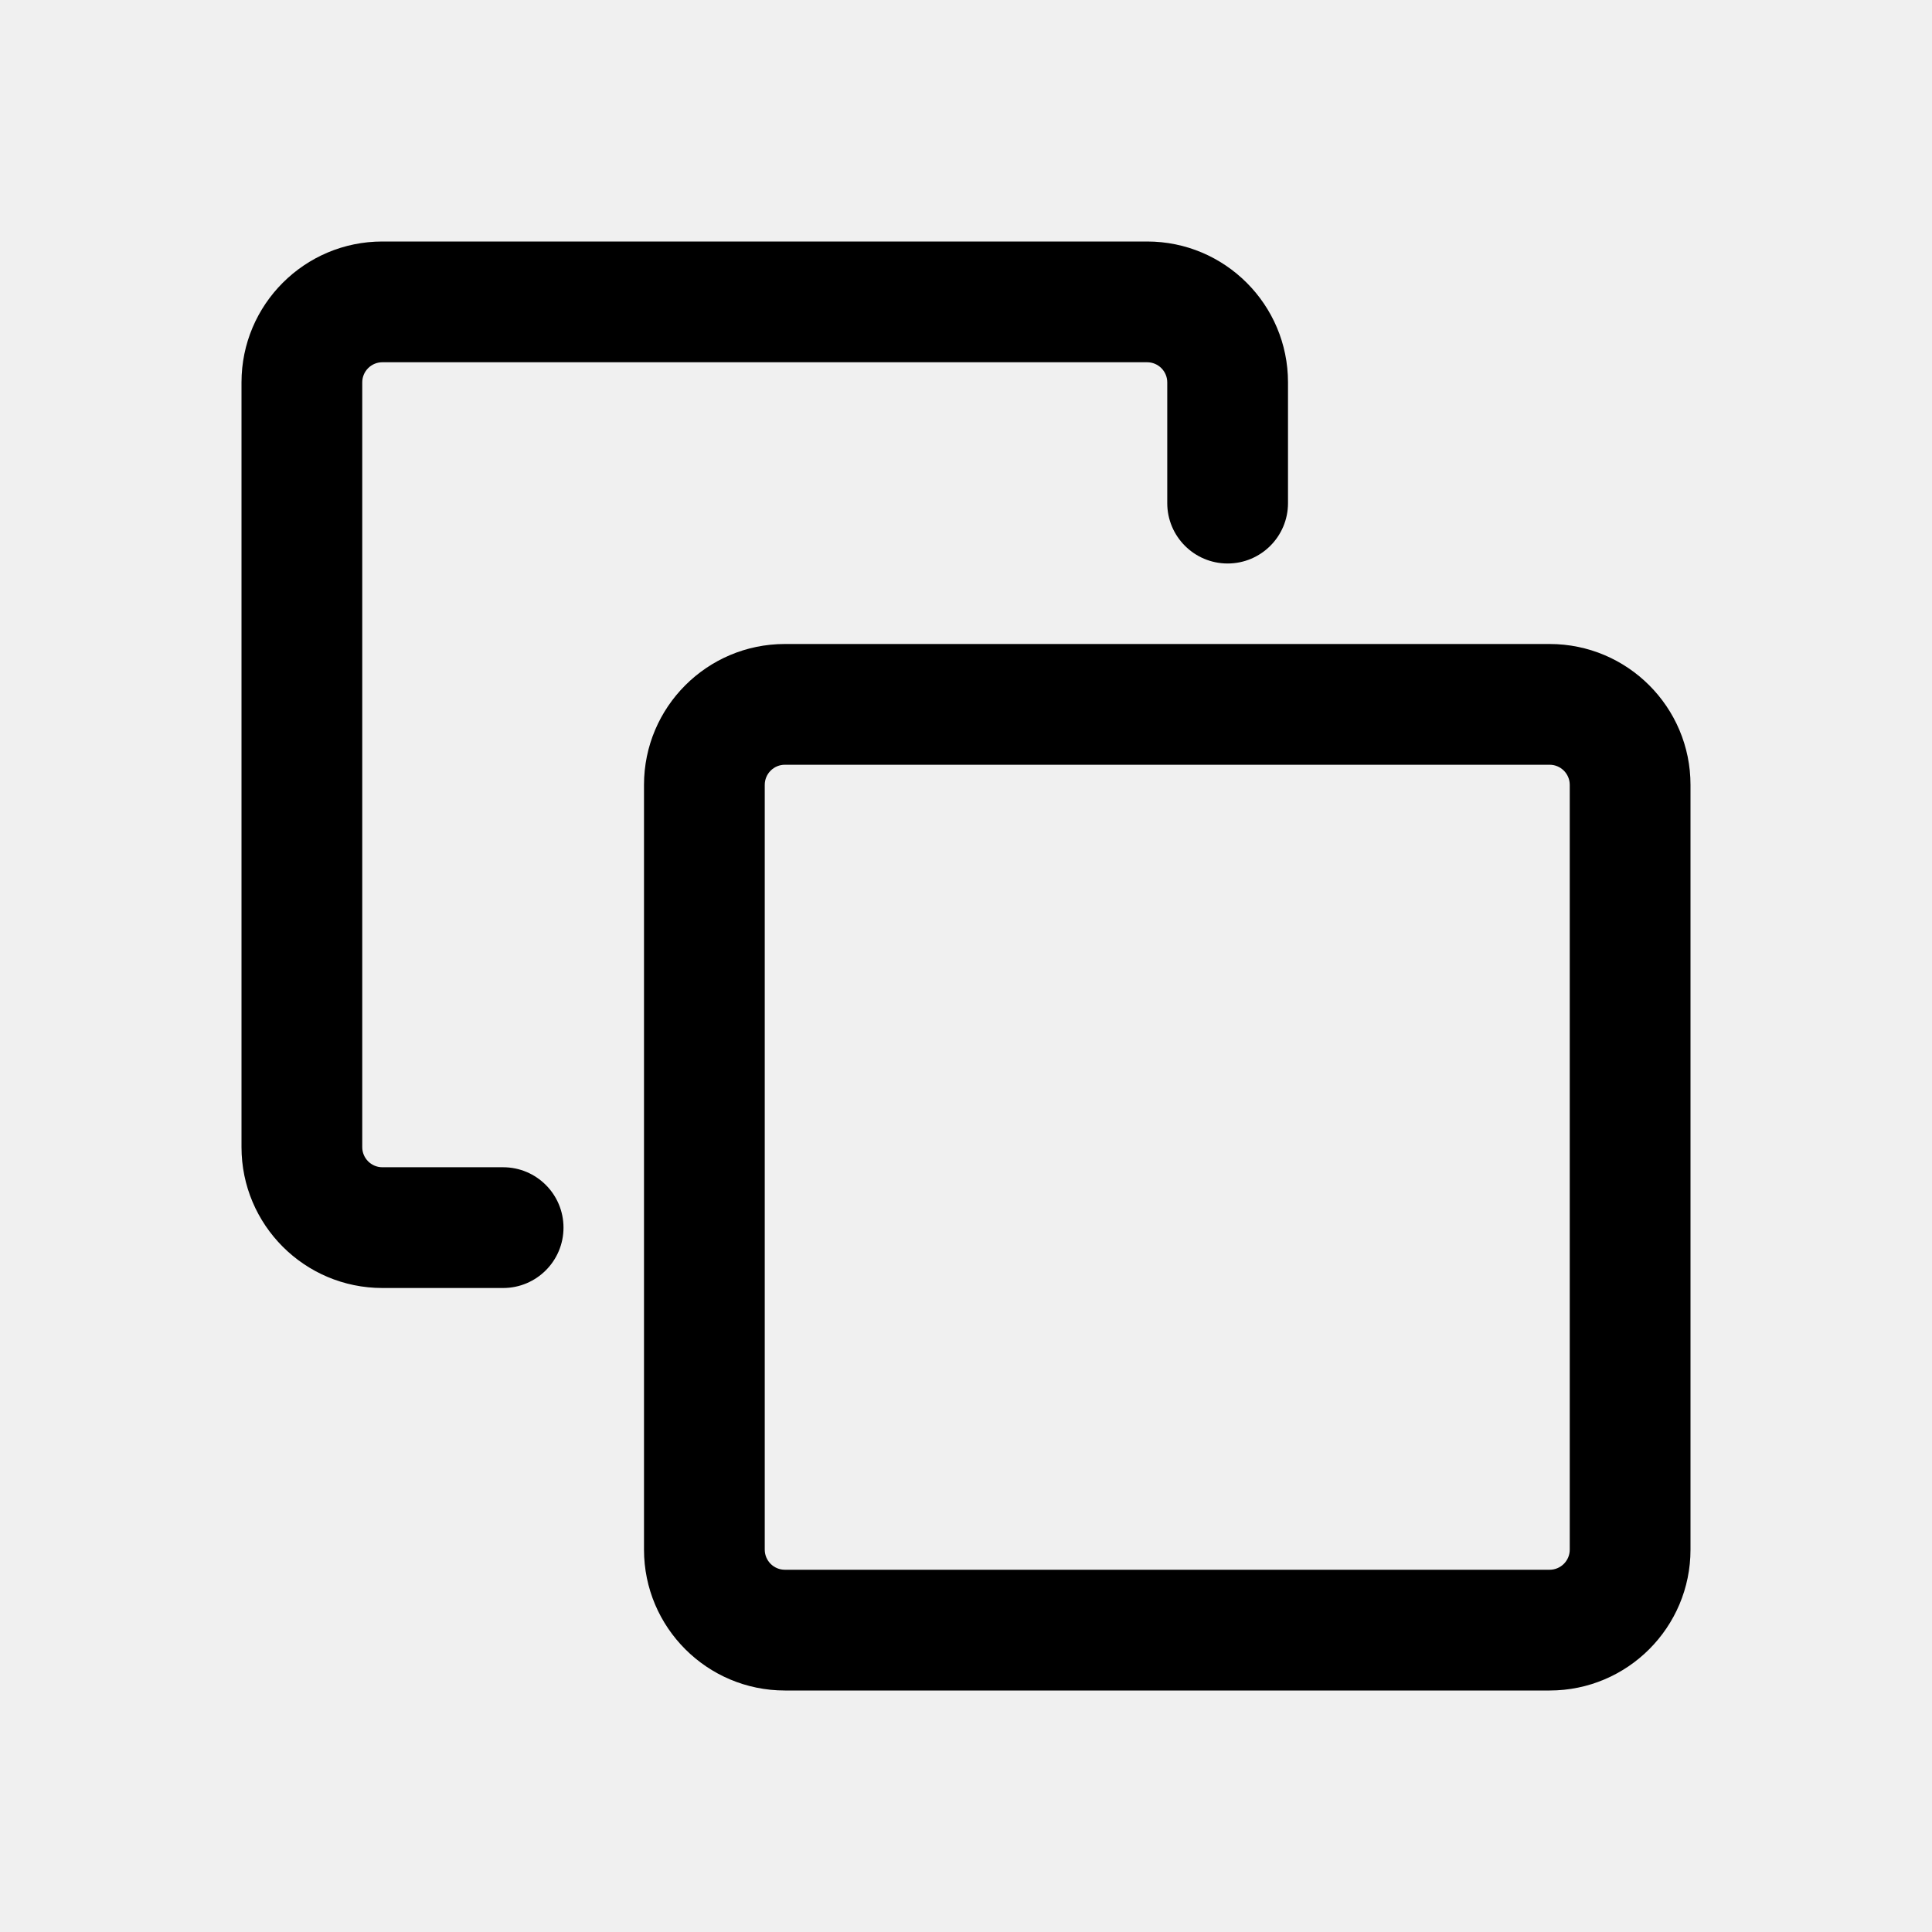
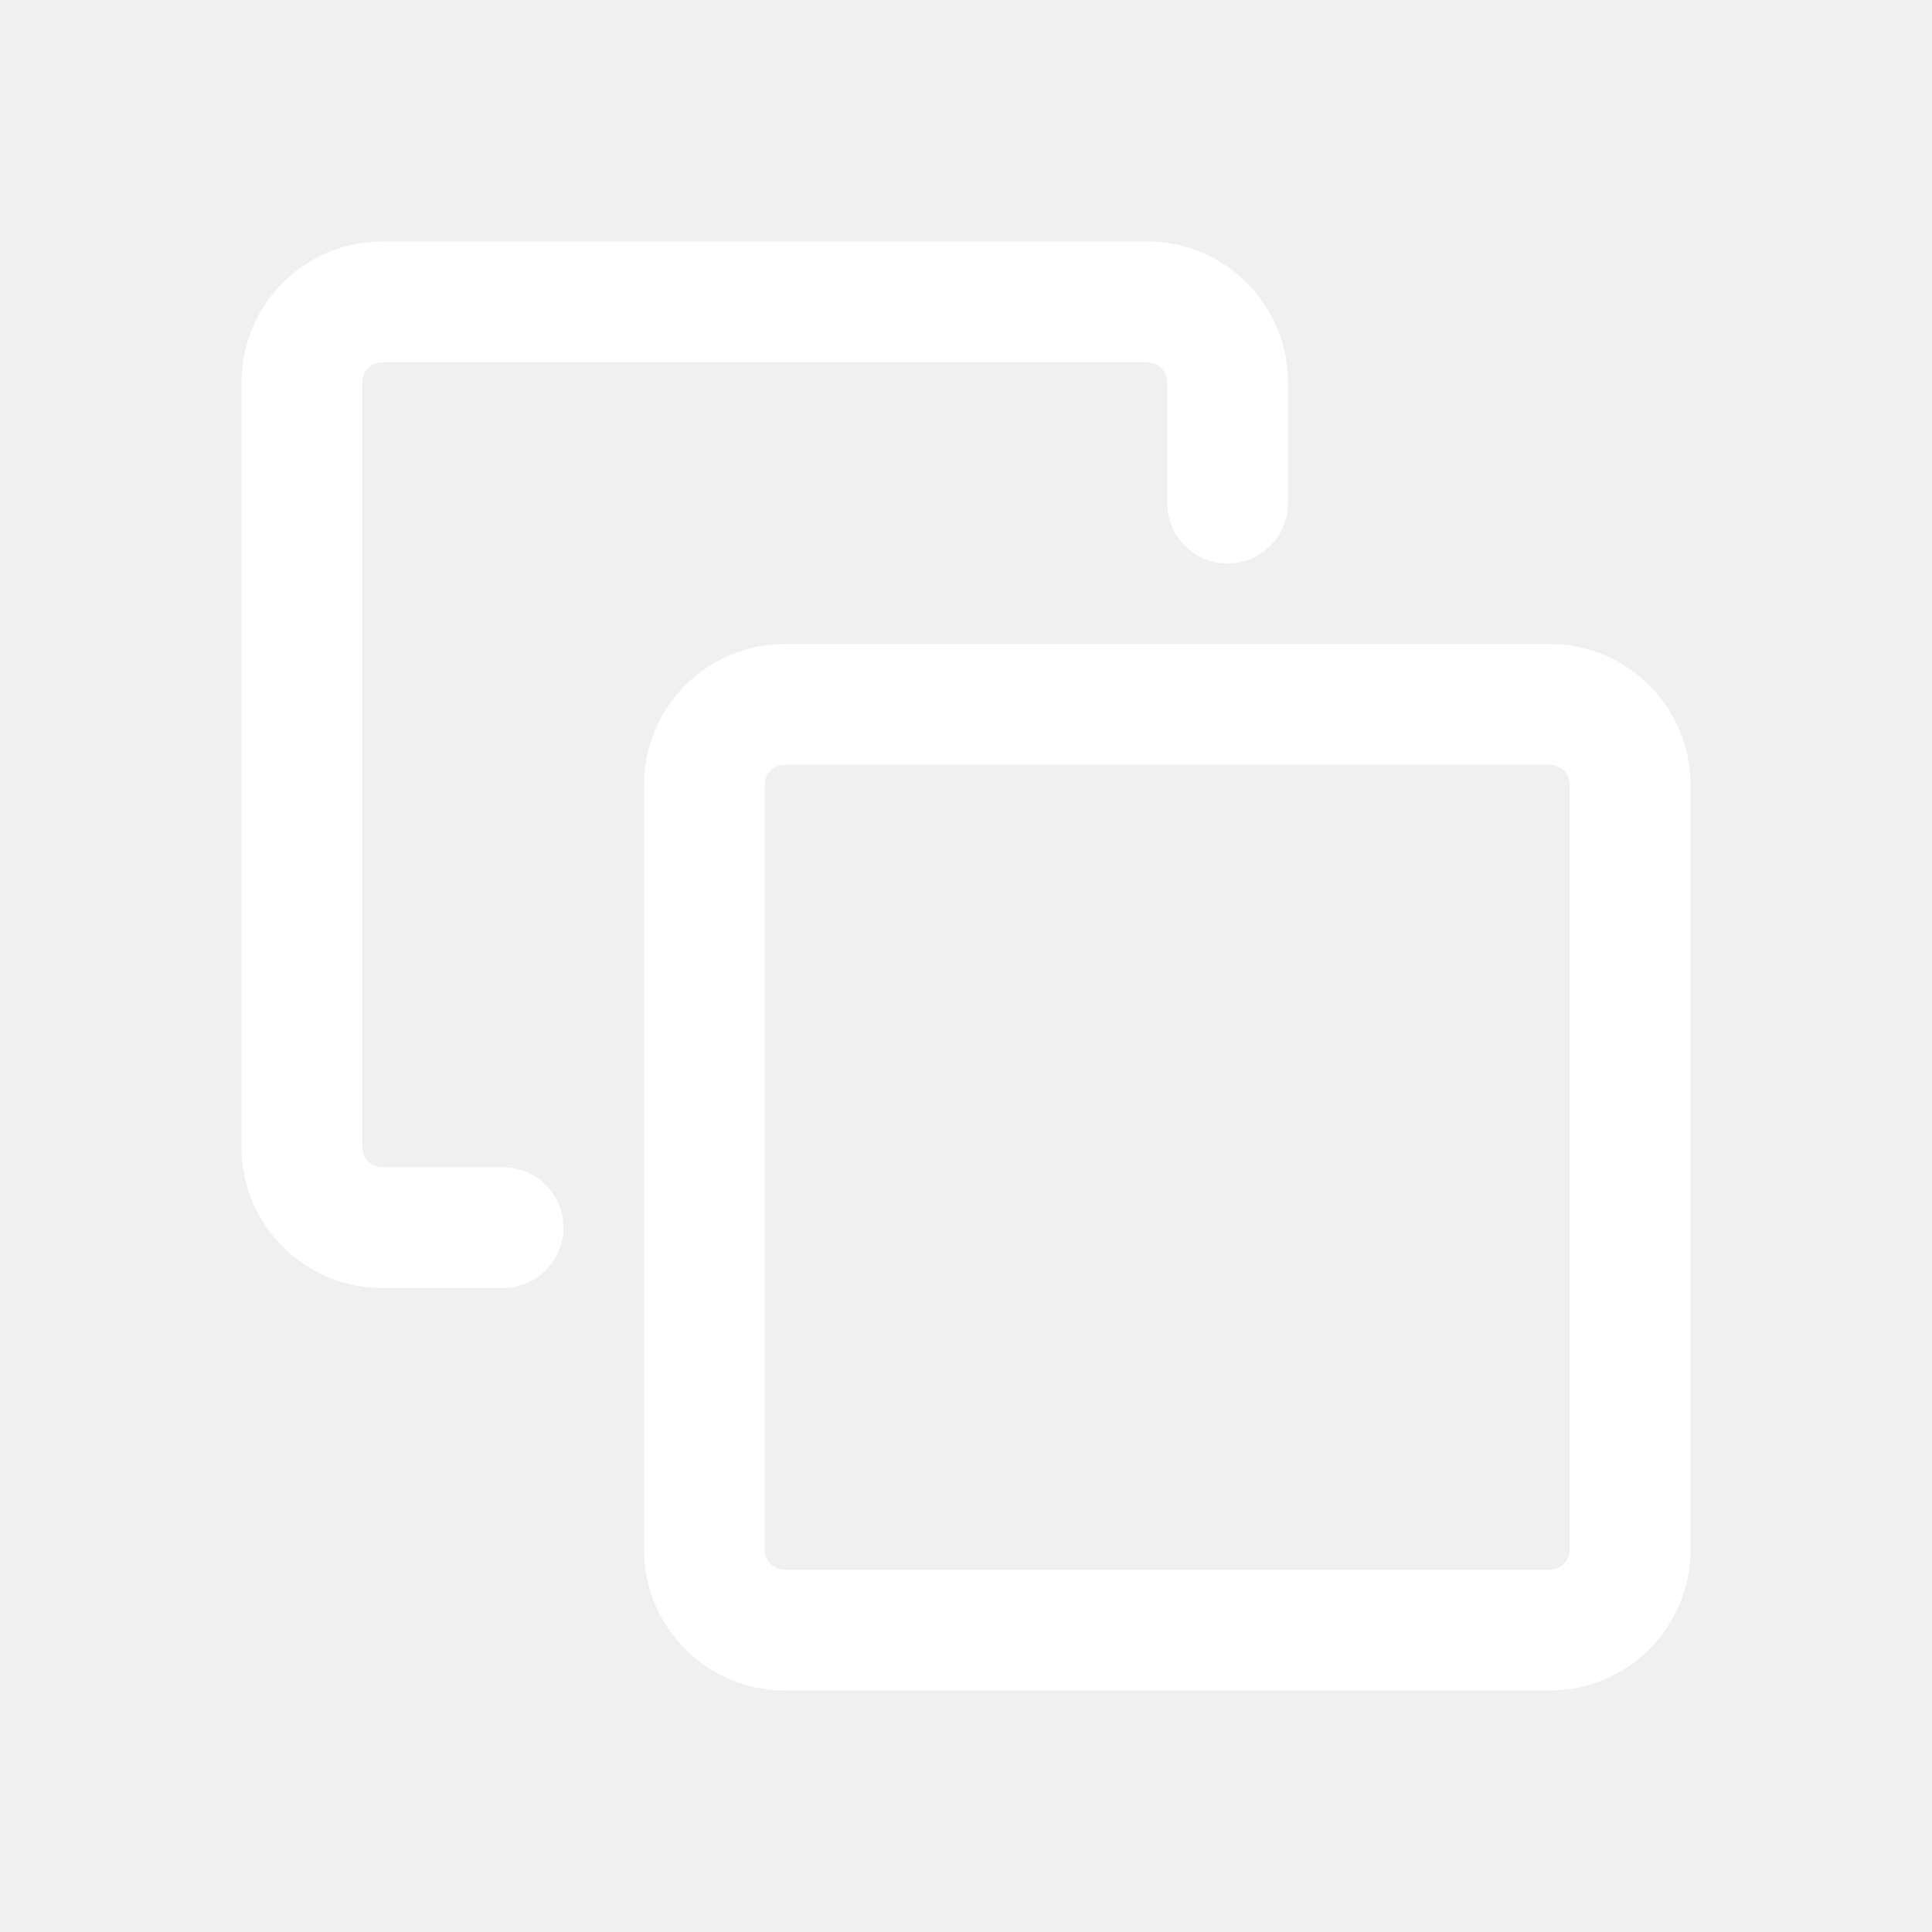
- <svg xmlns="http://www.w3.org/2000/svg" viewBox="0 0 24 24" width="24" height="24">
+ <svg xmlns="http://www.w3.org/2000/svg" viewBox="0 0 24 24" width="24" height="24" fill="#fff">
  <path fill-rule="evenodd" clip-rule="evenodd" d="M4.75 3C3.784 3 3 3.784 3 4.75V14.25C3 15.216 3.784 16 4.75 16H6.25C6.664 16 7 15.664 7 15.25C7 14.836 6.664 14.5 6.25 14.5H4.75C4.612 14.5 4.5 14.388 4.5 14.25V4.75C4.5 4.612 4.612 4.5 4.75 4.5H14.25C14.388 4.5 14.5 4.612 14.5 4.75V6.25C14.5 6.664 14.836 7 15.25 7C15.664 7 16 6.664 16 6.25V4.75C16 3.784 15.216 3 14.25 3H4.75ZM9.75 8C8.784 8 8 8.784 8 9.75V19.25C8 20.216 8.784 21 9.75 21H19.25C20.216 21 21 20.216 21 19.25V9.75C21 8.784 20.216 8 19.25 8H9.75ZM9.5 9.75C9.5 9.612 9.612 9.5 9.75 9.5H19.25C19.388 9.5 19.5 9.612 19.5 9.75V19.25C19.5 19.388 19.388 19.5 19.25 19.5H9.75C9.612 19.5 9.5 19.388 9.5 19.25V9.75Z" />
</svg>
